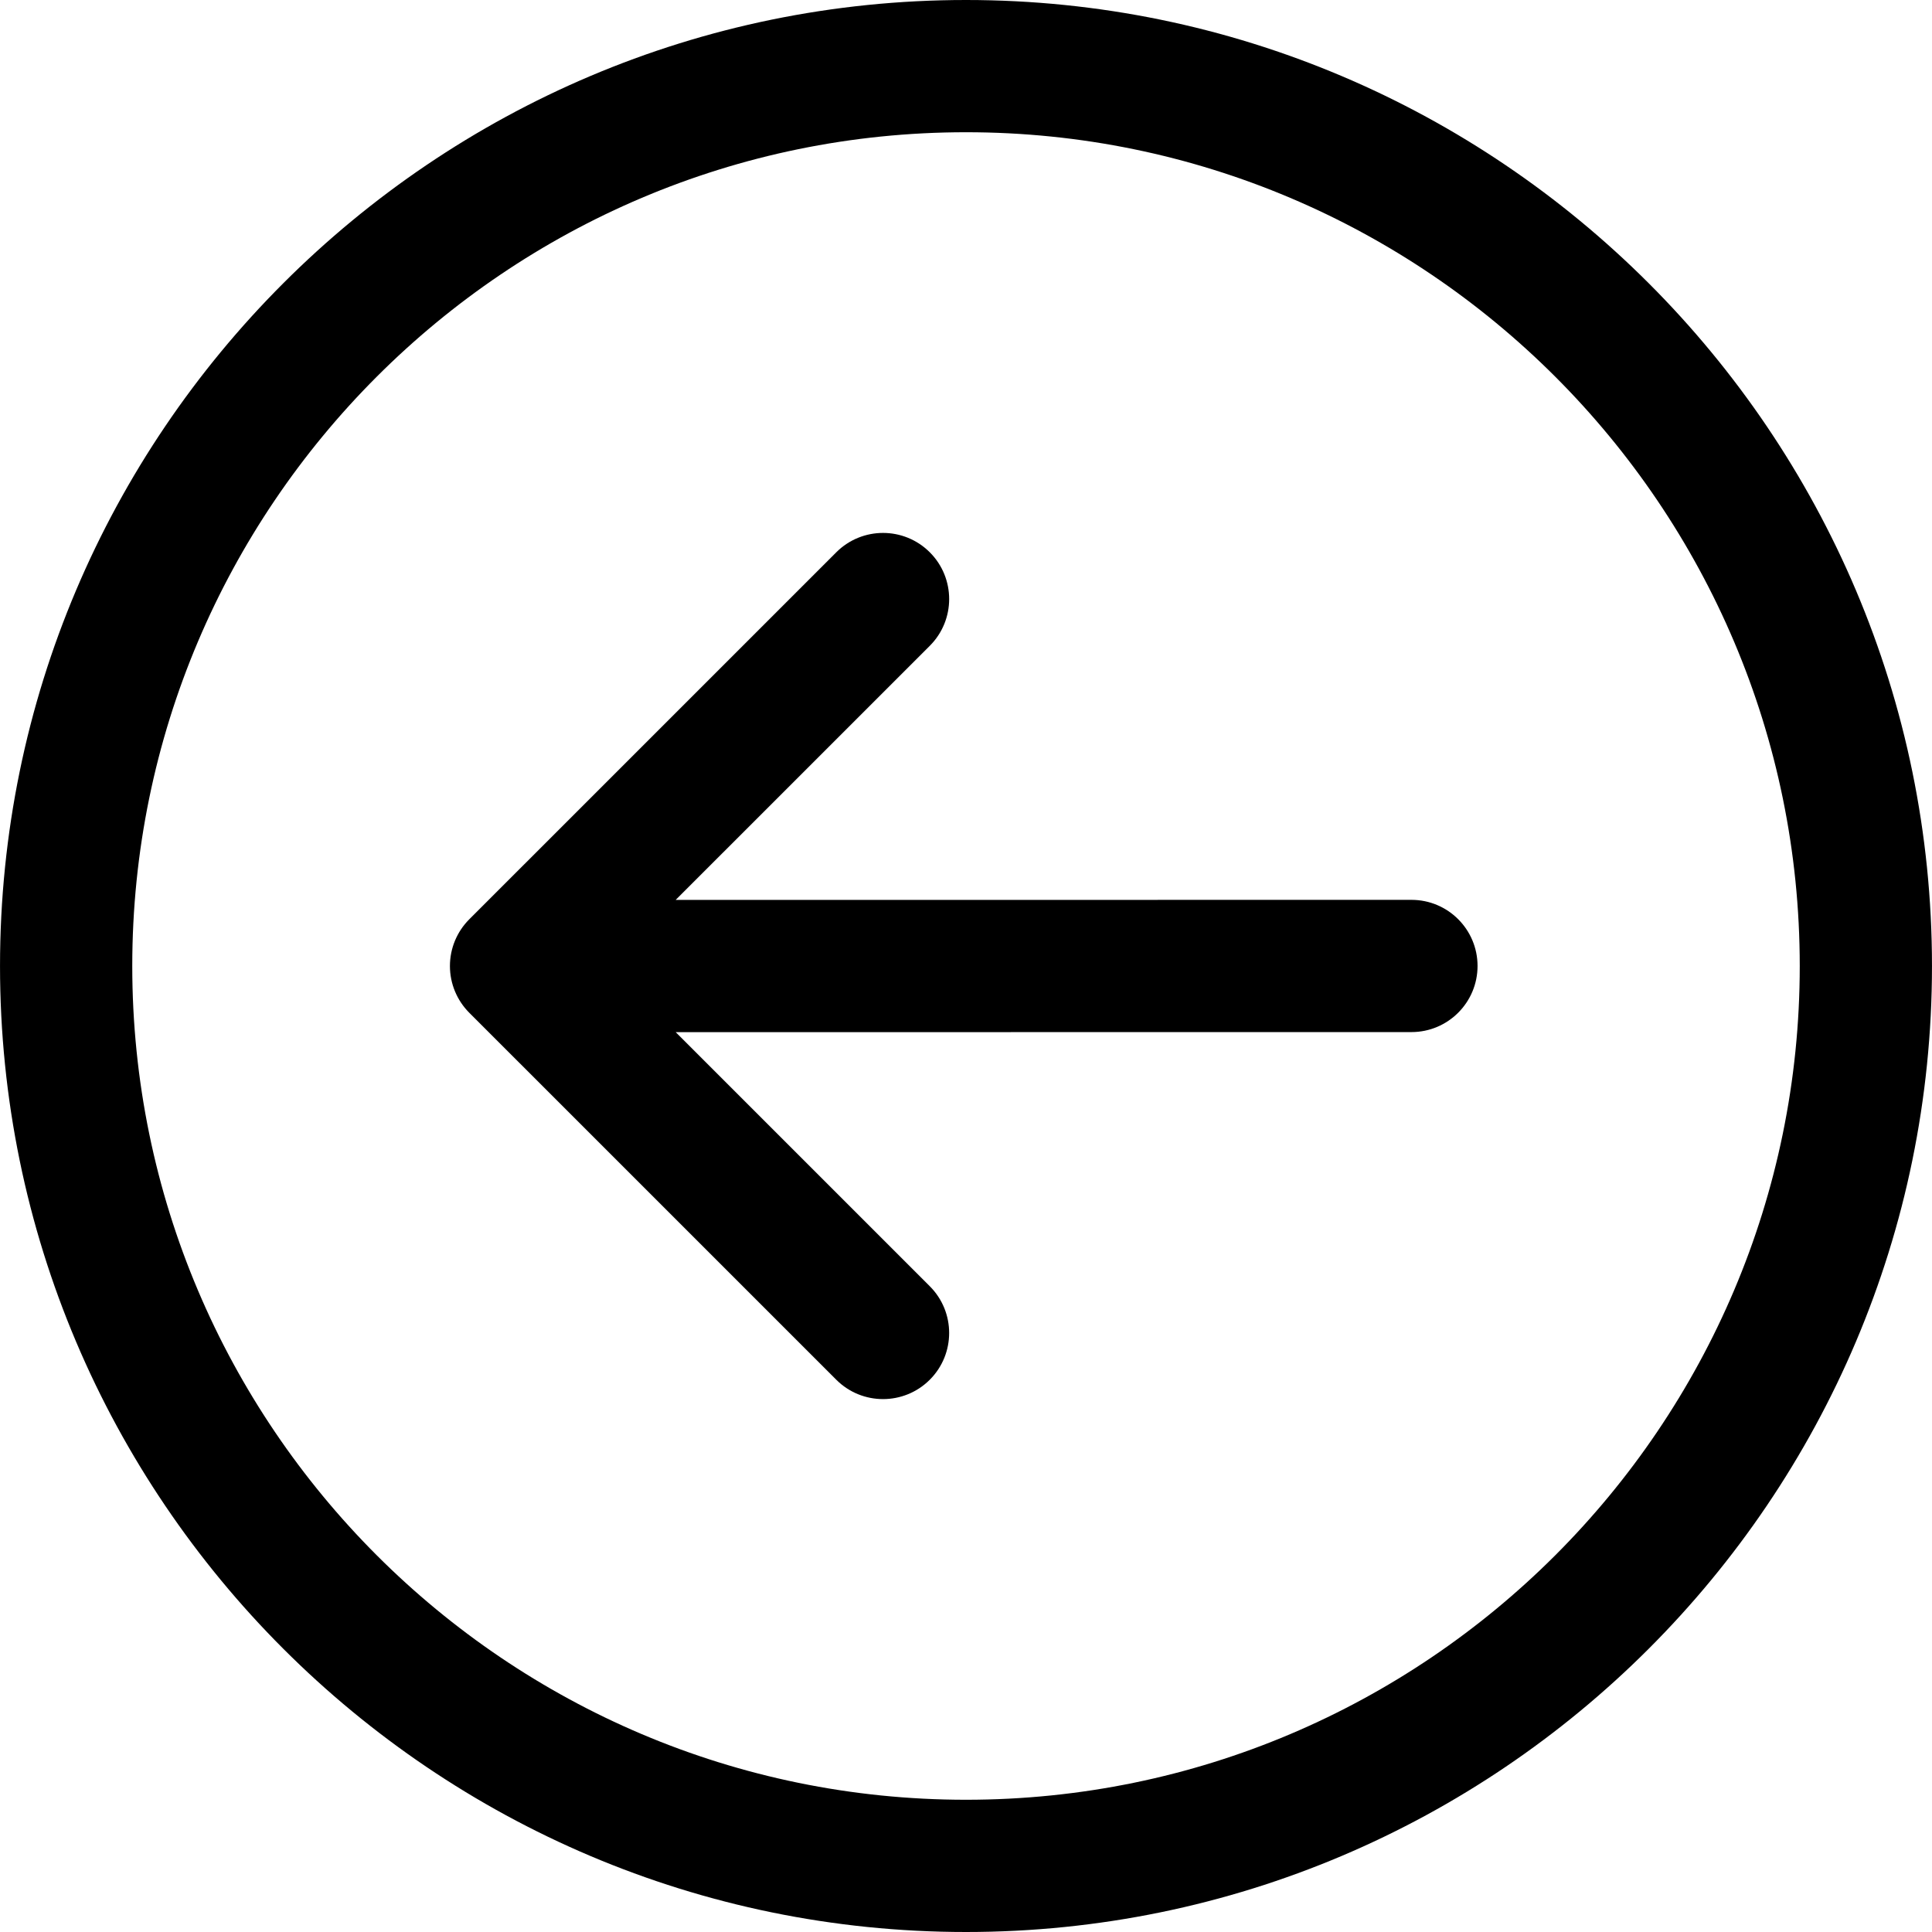
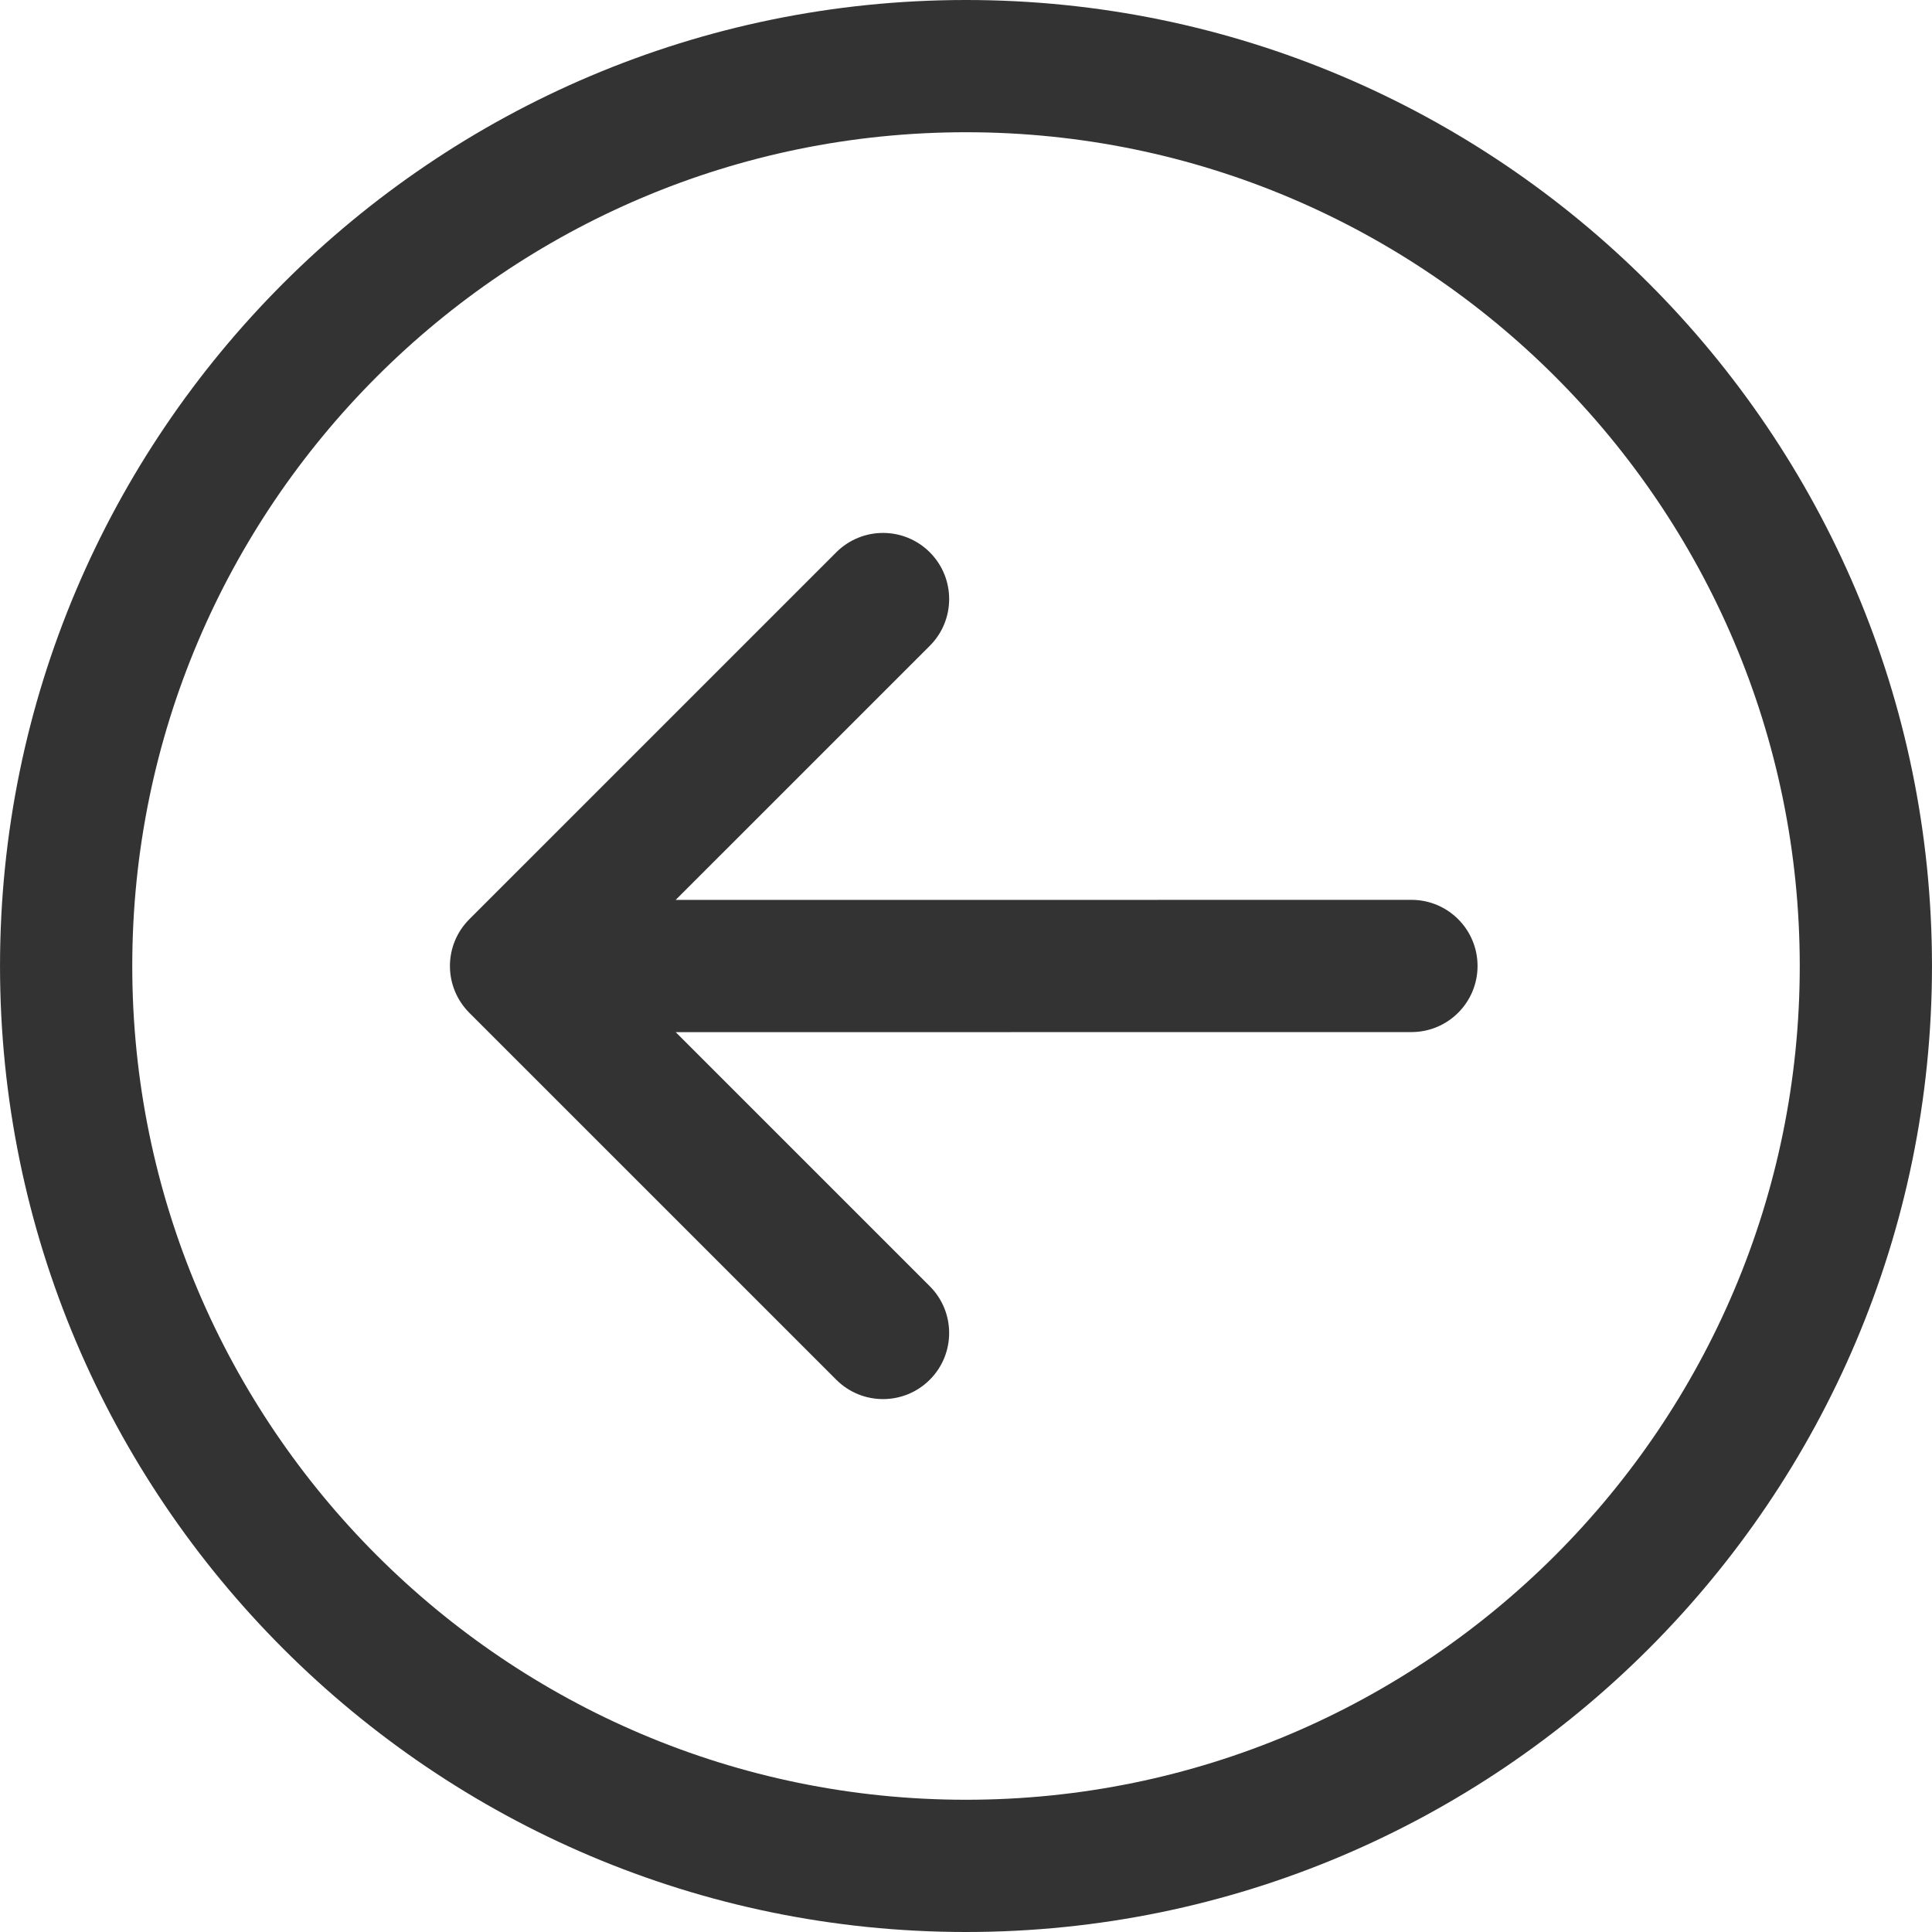
- <svg xmlns="http://www.w3.org/2000/svg" fill="#000000" height="800px" width="800px" version="1.1" id="Capa_1" viewBox="0 0 219.151 219.151" xml:space="preserve">
+ <svg xmlns="http://www.w3.org/2000/svg" fill="#333" height="800px" width="800px" version="1.1" id="Capa_1" viewBox="0 0 219.151 219.151" xml:space="preserve">
  <g>
    <path d="M109.576,219.151c60.419,0,109.573-49.156,109.573-109.576C219.149,49.156,169.995,0,109.576,0S0.002,49.156,0.002,109.575   C0.002,169.995,49.157,219.151,109.576,219.151z M109.576,15c52.148,0,94.573,42.426,94.574,94.575   c0,52.149-42.425,94.575-94.574,94.576c-52.148-0.001-94.573-42.427-94.573-94.577C15.003,57.427,57.428,15,109.576,15z" />
    <path d="M94.861,156.507c2.929,2.928,7.678,2.927,10.606,0c2.93-2.93,2.93-7.678-0.001-10.608l-28.82-28.819l83.457-0.008   c4.142-0.001,7.499-3.358,7.499-7.502c-0.001-4.142-3.358-7.498-7.5-7.498l-83.46,0.008l28.827-28.825   c2.929-2.929,2.929-7.679,0-10.607c-1.465-1.464-3.384-2.197-5.304-2.197c-1.919,0-3.838,0.733-5.303,2.196l-41.629,41.628   c-1.407,1.406-2.197,3.313-2.197,5.303c0.001,1.99,0.791,3.896,2.198,5.305L94.861,156.507z" />
  </g>
</svg>
